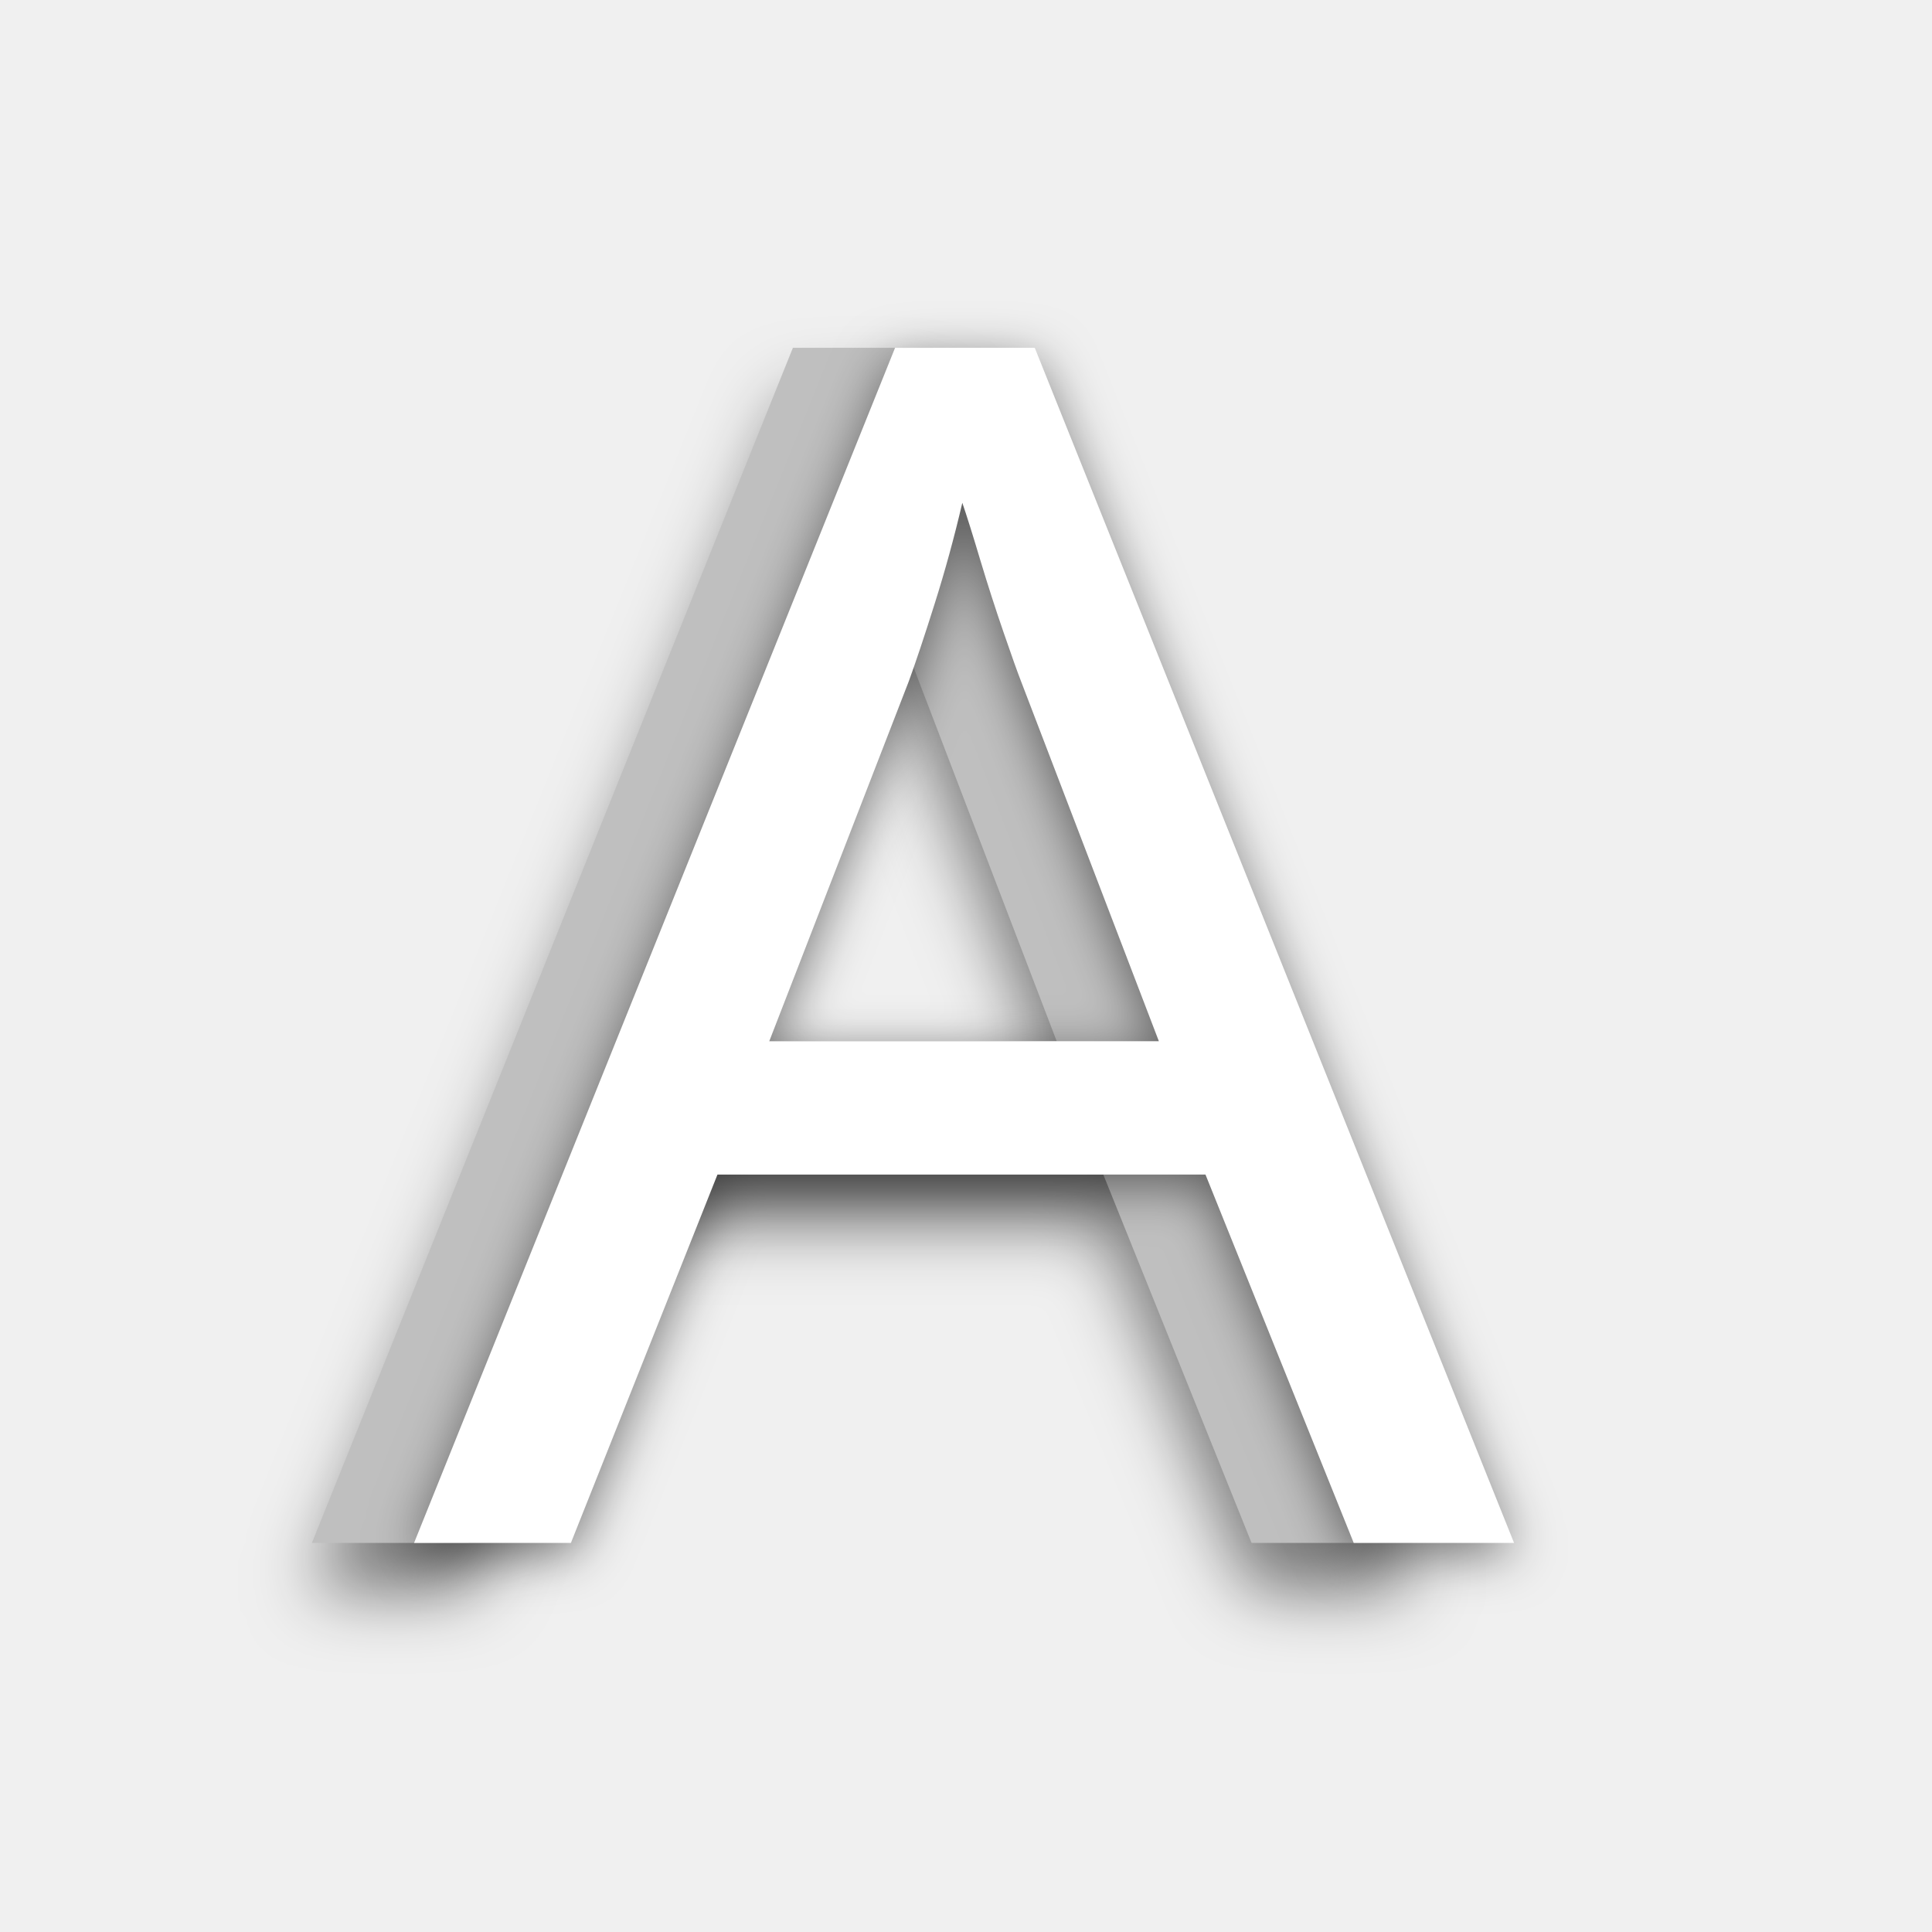
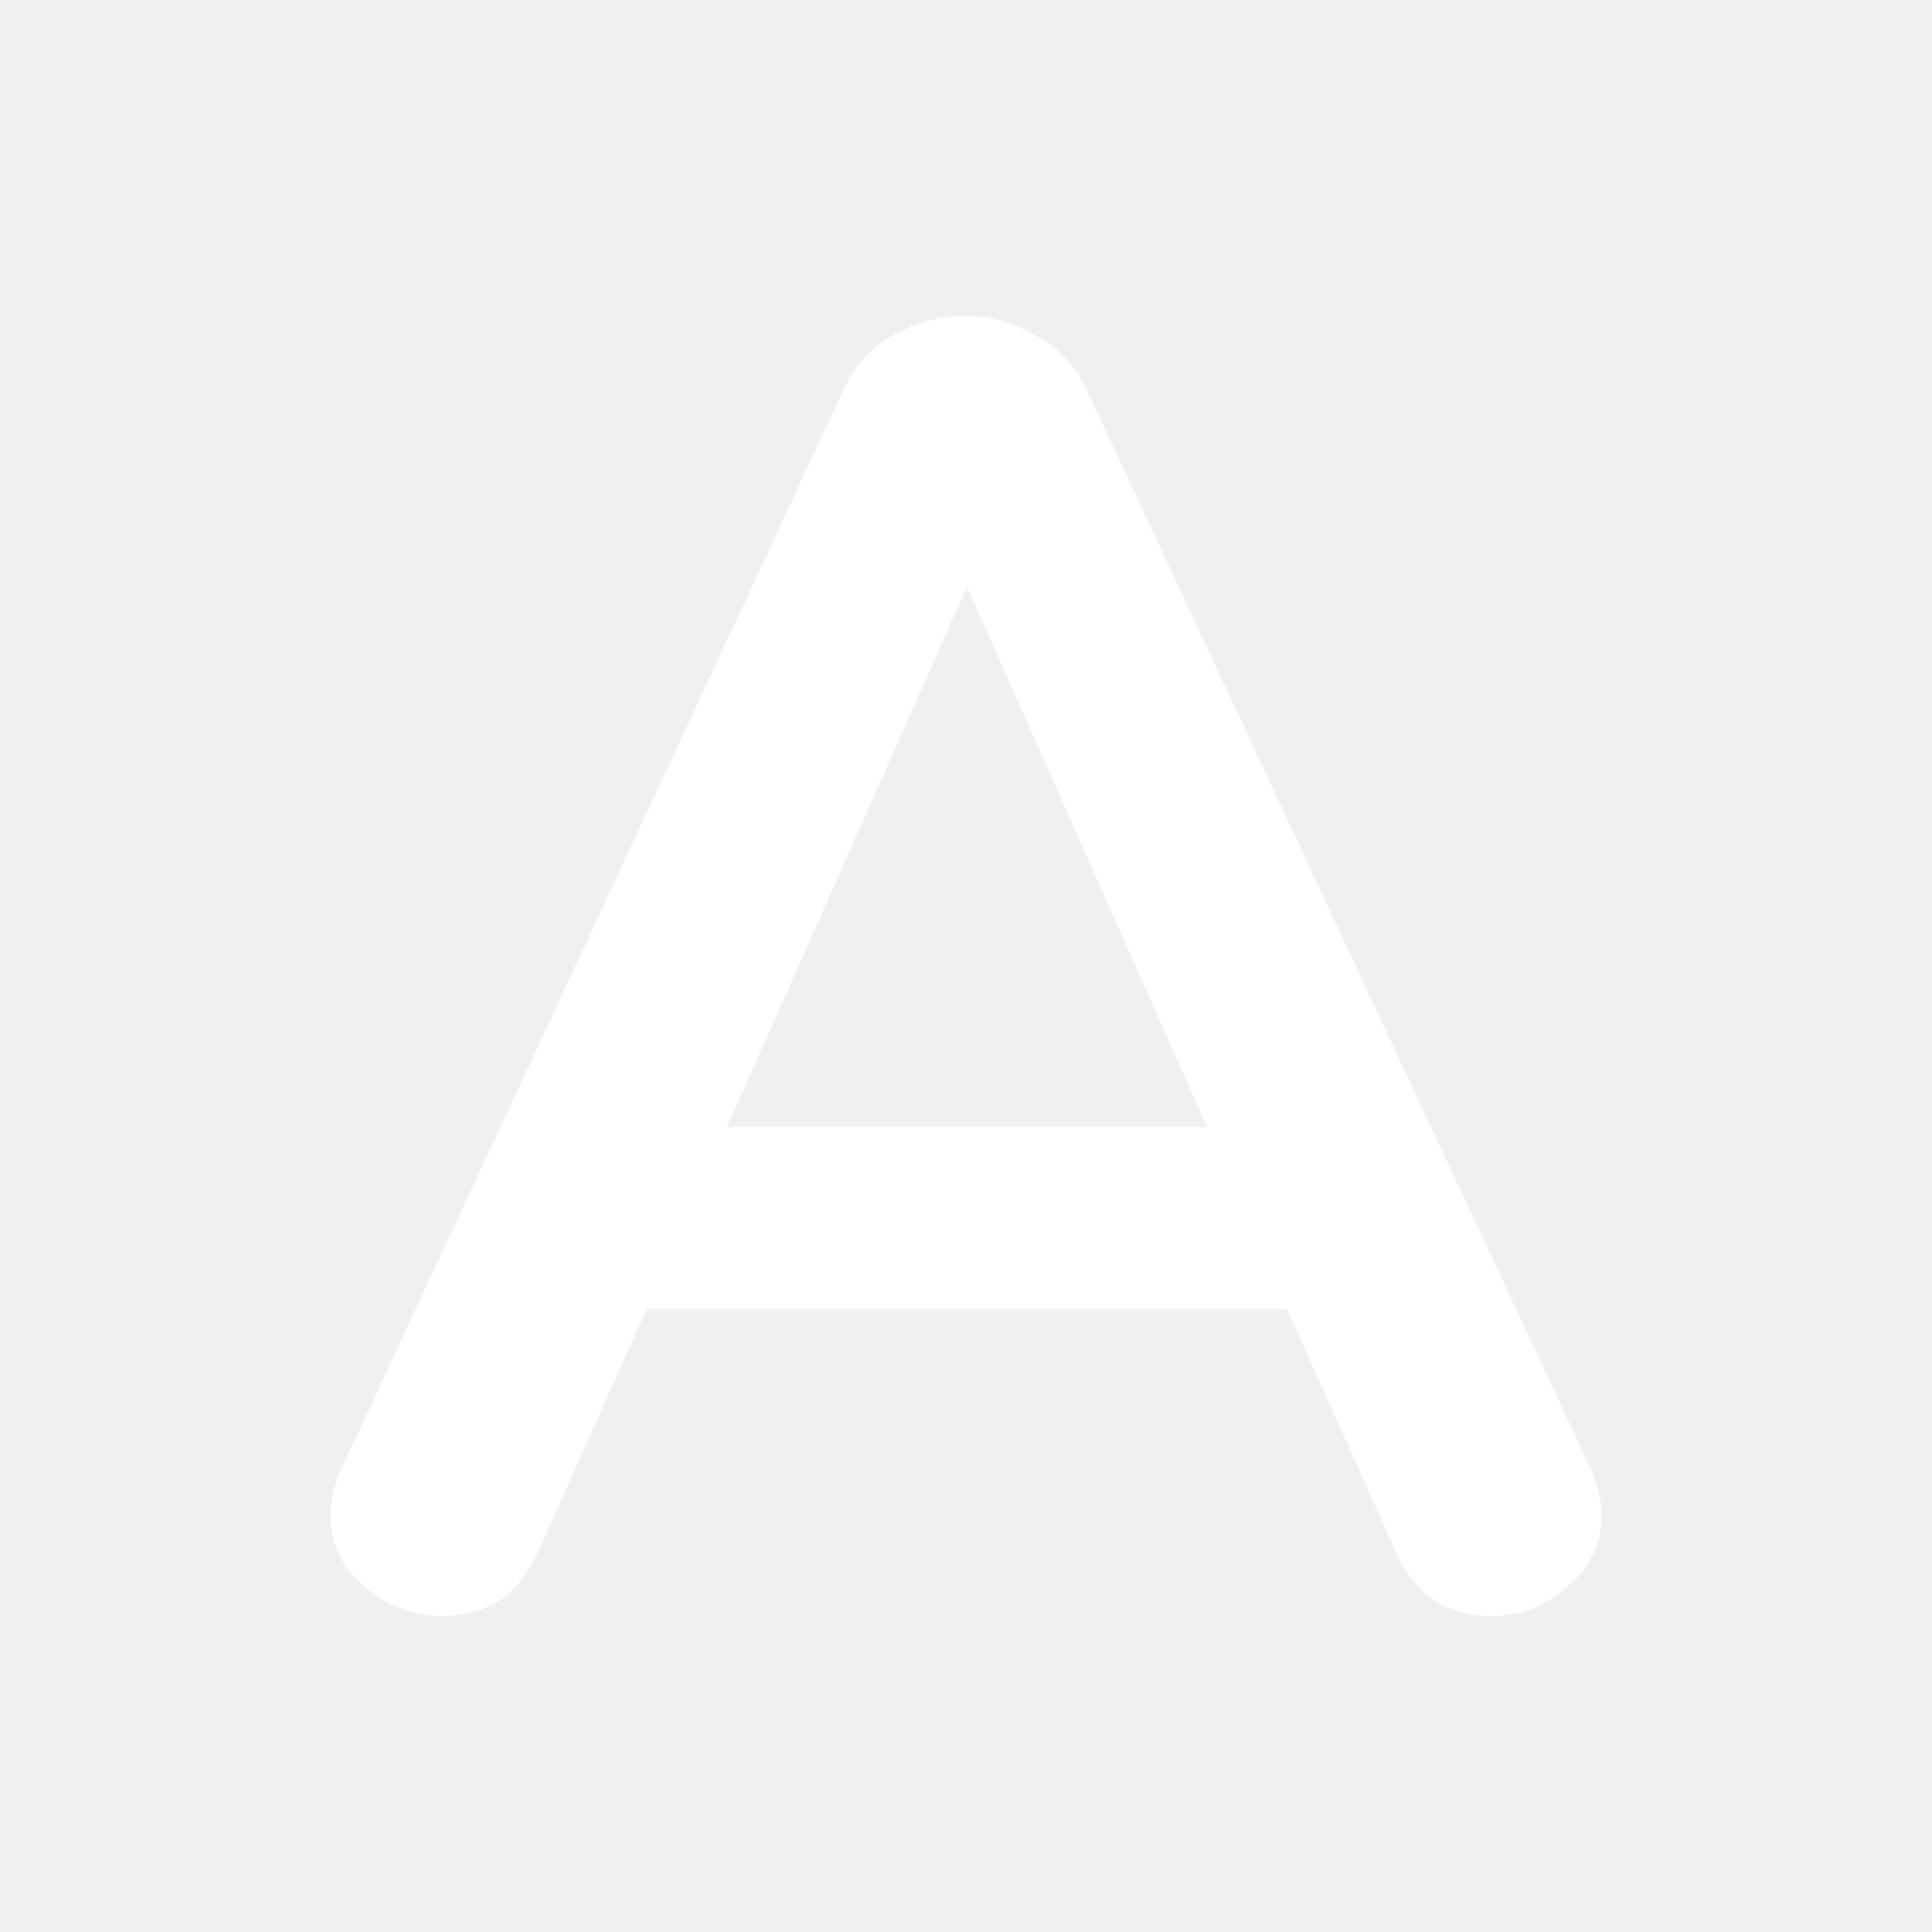
- <svg xmlns="http://www.w3.org/2000/svg" xmlns:xlink="http://www.w3.org/1999/xlink" width="400px" height="400px" viewBox="0 0 400 400" version="1.1" id="svg2">
+ <svg xmlns="http://www.w3.org/2000/svg" width="400px" height="400px" viewBox="0 0 400 400" version="1.1" id="svg2">
  <defs id="defs8">
-     <text id="text-1" font-family="ArialRoundedMTBold, Arial Rounded MT Bold" font-size="270" font-weight="normal" fill="#BFBFBF">
+     <text id="text-1" font-size="270" font-weight="normal" style="font-weight:normal;font-size:270px;line-height:0%;font-family:ArialRoundedMTBold, 'Arial Rounded MT Bold';fill:#bfbfbf">
      <tspan x="0" y="255" id="tspan11">A</tspan>
    </text>
    <filter x="-50%" y="-50%" width="200%" height="200%" filterUnits="objectBoundingBox" id="filter-2">
      <feOffset dx="0" dy="8" in="SourceAlpha" result="shadowOffsetOuter1" id="feOffset14" />
      <feGaussianBlur stdDeviation="5.5" in="shadowOffsetOuter1" result="shadowBlurOuter1" id="feGaussianBlur16" />
      <feColorMatrix values="0 0 0 0 0   0 0 0 0 0   0 0 0 0 0  0 0 0 0.5 0" type="matrix" in="shadowBlurOuter1" id="feColorMatrix18" />
    </filter>
-     <text id="text-3" font-family="ArialRoundedMTBold, Arial Rounded MT Bold" font-size="270" font-weight="normal" fill="#FFFFFF">
+     <text id="text-3" font-size="270" font-weight="normal" style="font-weight:normal;font-size:270px;line-height:0%;font-family:ArialRoundedMTBold, 'Arial Rounded MT Bold';fill:#ffffff">
      <tspan x="16" y="255" id="tspan21">A</tspan>
    </text>
    <filter x="-50%" y="-50%" width="200%" height="200%" filterUnits="objectBoundingBox" id="filter-4">
      <feOffset dx="0" dy="2" in="SourceAlpha" result="shadowOffsetOuter1" id="feOffset24" />
      <feGaussianBlur stdDeviation="4" in="shadowOffsetOuter1" result="shadowBlurOuter1" id="feGaussianBlur26" />
      <feColorMatrix values="0 0 0 0 0   0 0 0 0 0   0 0 0 0 0  0 0 0 0.5 0" type="matrix" in="shadowBlurOuter1" id="feColorMatrix28" />
    </filter>
  </defs>
-   <g id="Page-1" stroke="none" stroke-width="1" fill="none" fill-rule="evenodd">
-     <g id="Artboard-6-Copy" transform="matrix(1.322034,0,0,1.278112,-576.6102,-3620.976)">
-       <g id="Text" transform="translate(485,2828)" style="fill-opacity:1">
-         <g id="A-Copy" style="fill:#bfbfbf">
-           <use xlink:href="#text-1" id="use34" style="filter:url(#filter-2)" x="0" y="0" width="100%" height="100%" />
-           <use xlink:href="#text-1" id="use36" x="0" y="0" width="100%" height="100%" />
-         </g>
-         <g id="A-Copy-2" style="fill:#ffffff">
-           <use xlink:href="#text-3" id="use39" style="filter:url(#filter-4)" x="0" y="0" width="100%" height="100%" />
-           <use xlink:href="#text-3" id="use41" x="0" y="0" width="100%" height="100%" />
-         </g>
-       </g>
-       <rect id="Rectangle-4-Copy-5" x="390" y="2784" width="400" height="400" />
-     </g>
+   <g aria-label="A" style="font-style:normal;font-variant:normal;font-weight:normal;font-stretch:normal;font-size:376.504px;line-height:1.25;font-family:'Nunito Bold';-inkscape-font-specification:'Nunito Bold, ';letter-spacing:0px;word-spacing:0px;fill:#ffffff;fill-opacity:1;stroke:none;stroke-width:9.413" id="text14898">
+     <path d="m 329.329,304.103 q 2.259,4.895 2.259,9.789 0,8.66 -7.154,14.684 -6.777,6.024 -15.813,6.024 -6.024,0 -11.295,-3.012 -5.271,-3.389 -8.283,-10.166 L 266.453,270.971 H 133.924 l -22.59,50.452 q -3.012,6.777 -8.283,10.166 -5.271,3.012 -11.672,3.012 -8.66,0 -15.813,-6.024 -7.154,-6.024 -7.154,-14.684 0,-4.895 2.259,-9.789 L 174.586,80.836 q 3.389,-7.53 10.166,-11.295 7.154,-4.142 15.06,-4.142 7.907,0 14.684,4.142 7.154,3.765 10.542,11.295 z m -178.839,-70.783 h 99.397 L 200.188,121.499 Z" style="font-style:normal;font-variant:normal;font-weight:bold;font-stretch:normal;font-family:Nunito;-inkscape-font-specification:'Nunito Bold';fill:#ffffff;stroke-width:9.413" id="path14900" />
  </g>
</svg>
